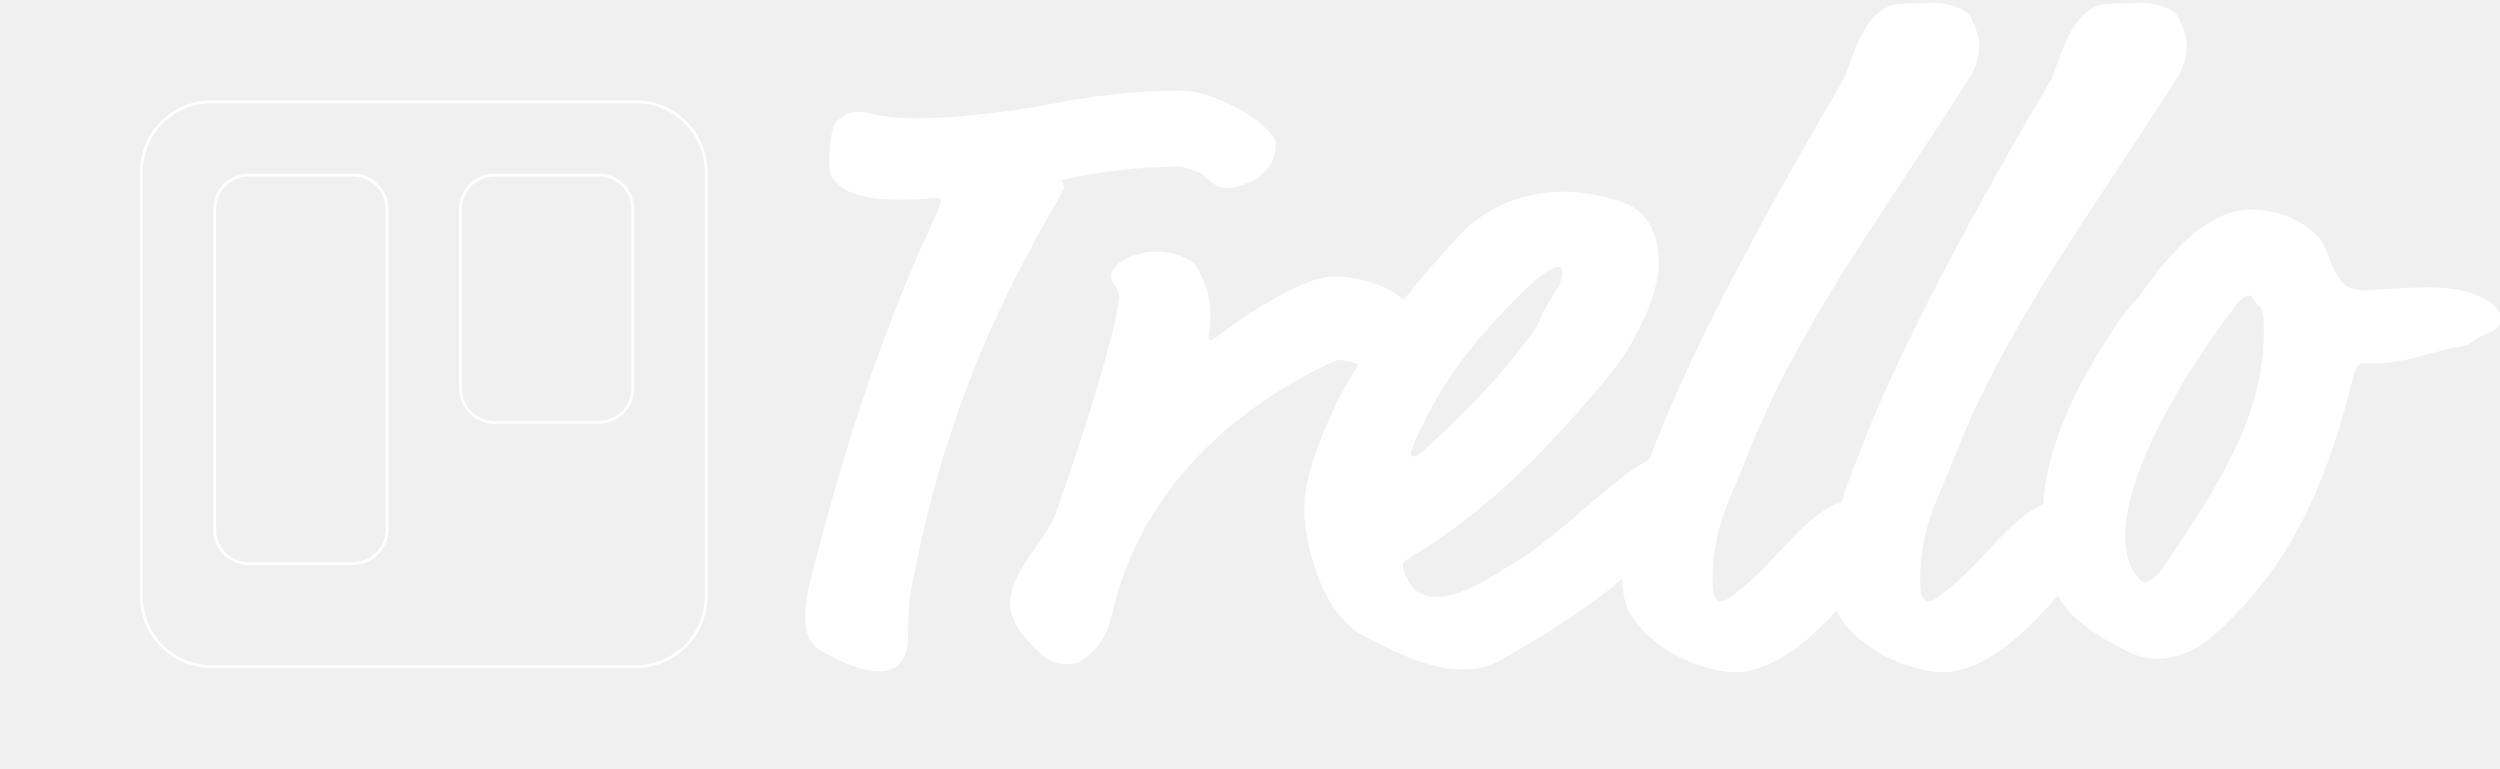
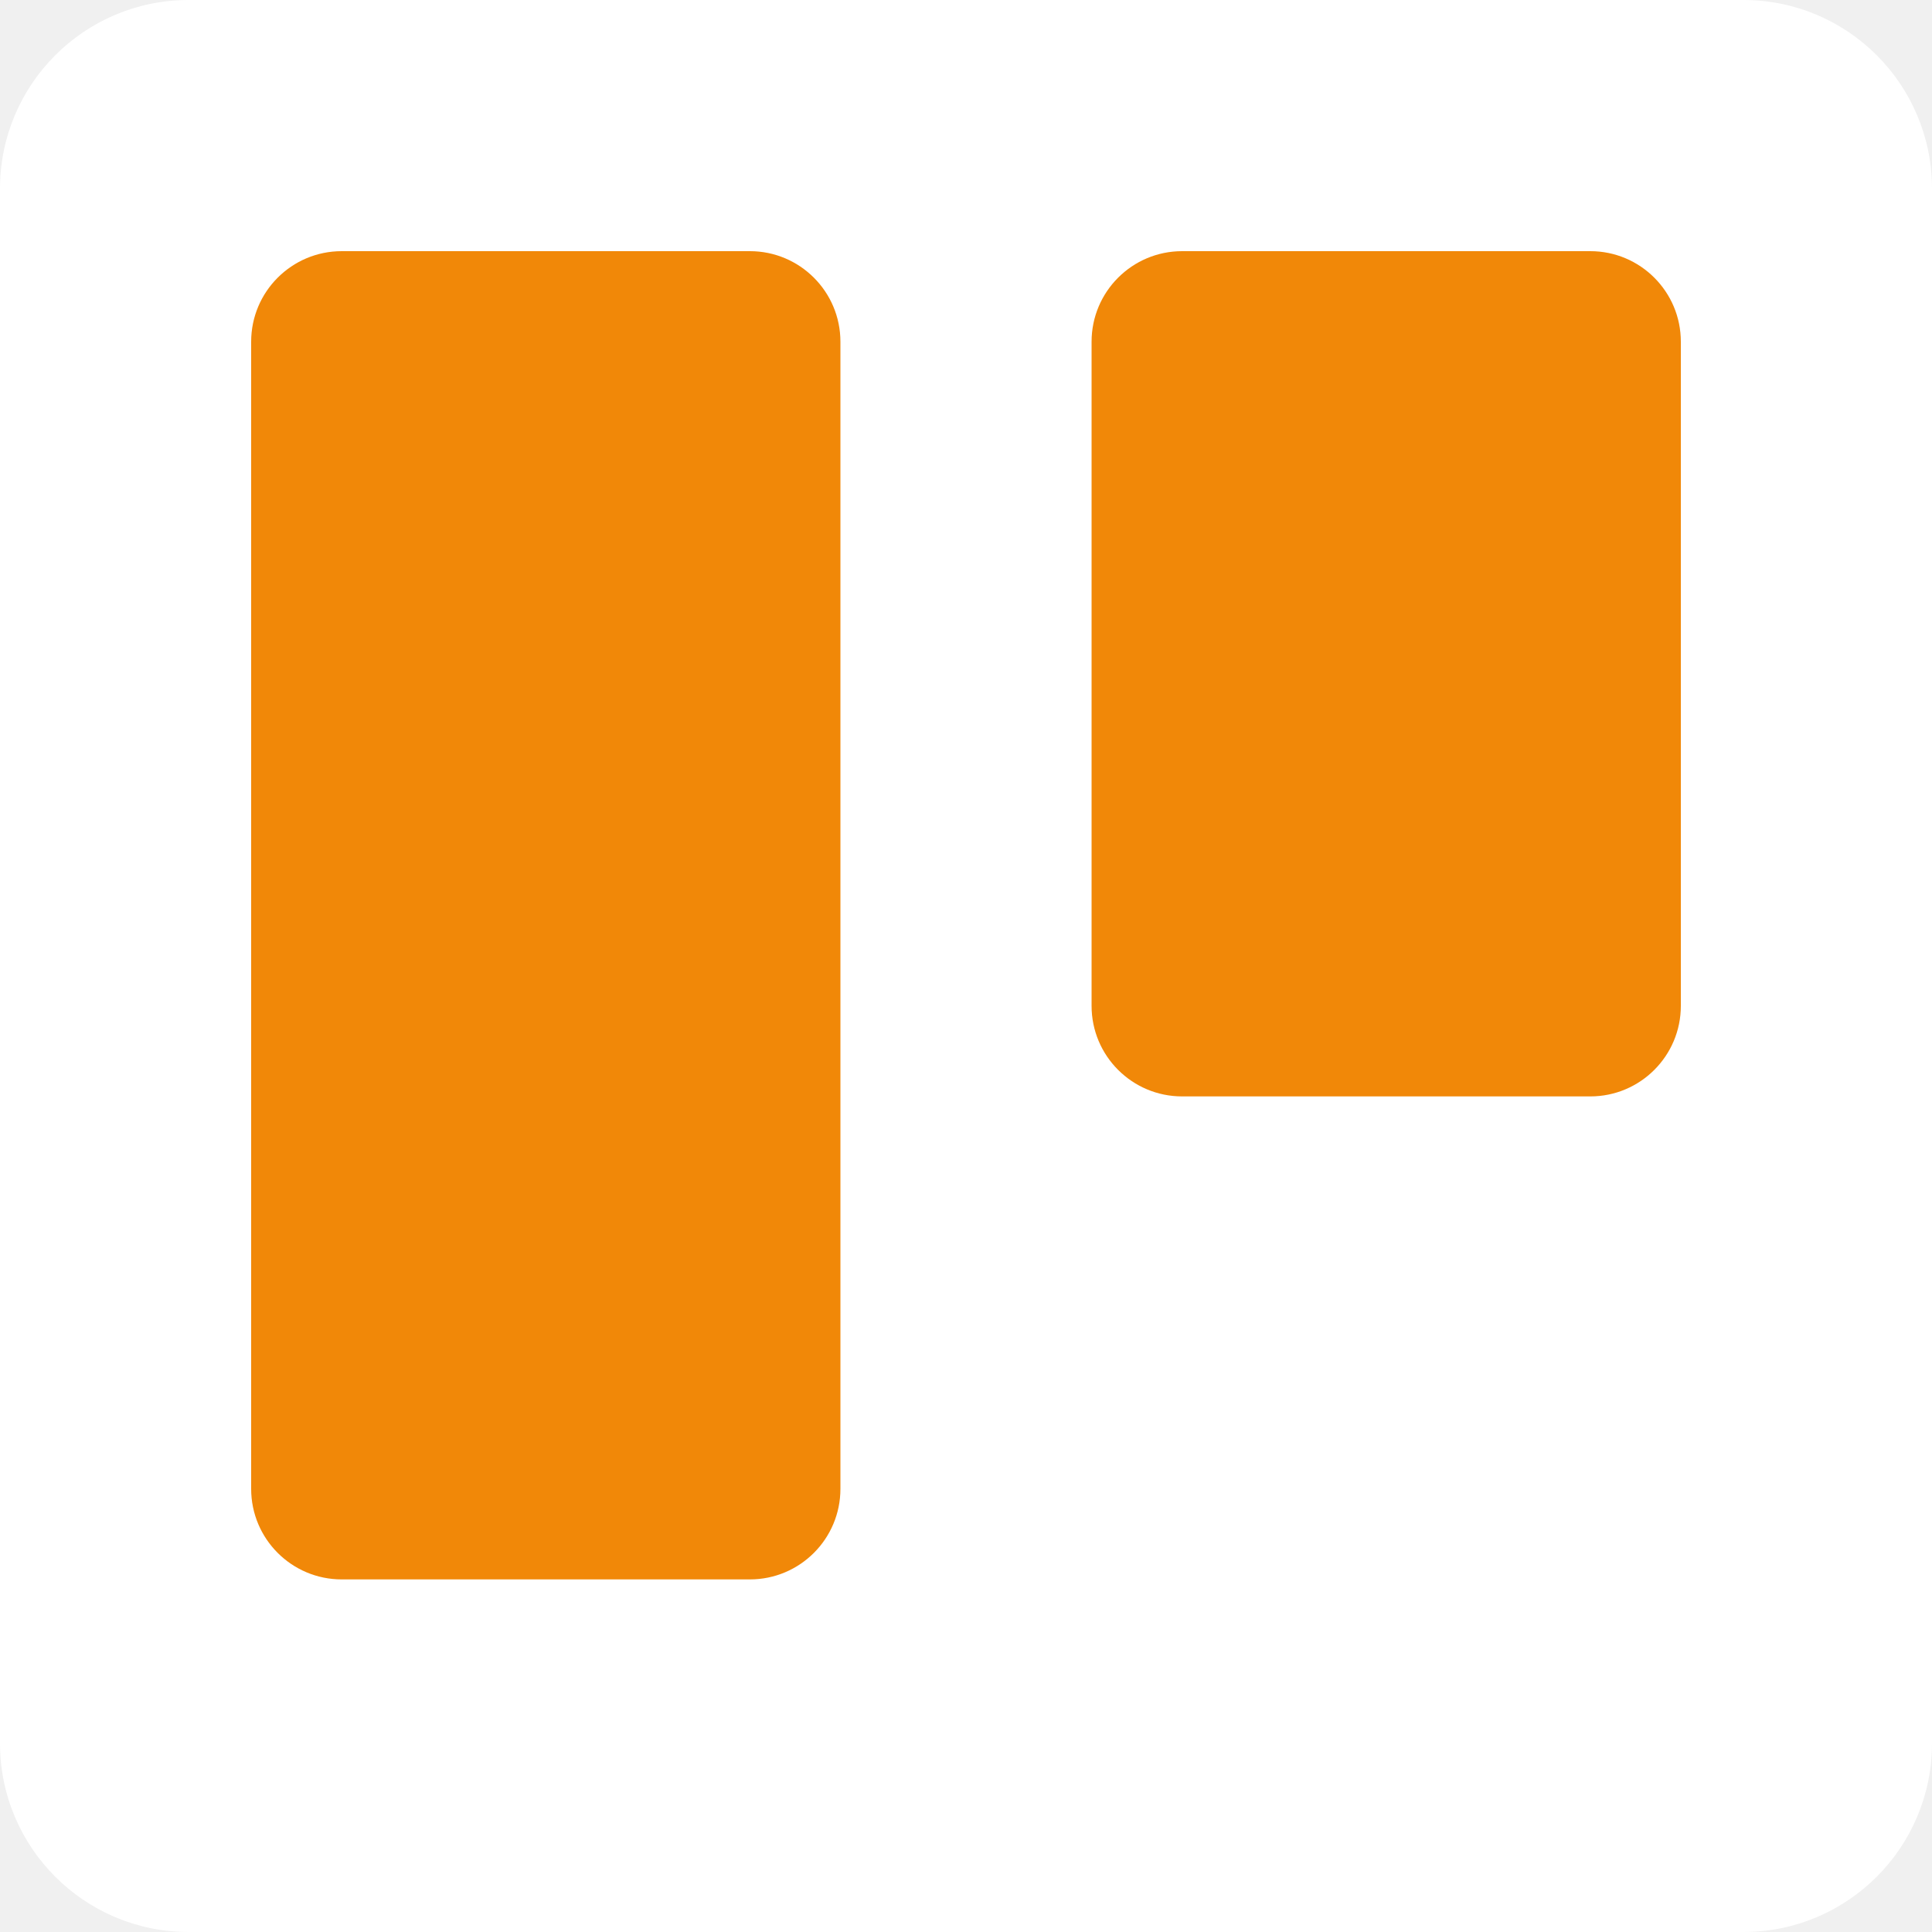
- <svg xmlns="http://www.w3.org/2000/svg" width="885px" height="272px" viewBox="0 0 885 272" version="1.1">
-   <g id="Page-1" stroke="none" stroke-width="1" fill="none" fill-rule="evenodd">
-     <g id="Logos" transform="translate(-509, -485)">
-       <g id="Group" transform="translate(-9, 1)">
-         <g id="Trello-Logo" transform="translate(468, 0)">
-           <g id="Trello-Logo---Blue---Flat" transform="translate(0, 420)">
-             <g id="Logo" transform="translate(50, 64)">
-               <g transform="translate(50, 1)">
-                 <path d="M673.294,177.59 C660.523,182.793 650.445,200.771 635.118,210.989 C634.168,211.622 633.218,211.939 632.584,211.939 C631.317,211.939 629.733,210.672 629.733,204.97 C629.733,185.328 636.069,175.824 641.454,161.885 C660.146,113.414 692.142,71.914 720.654,26.611 C722.872,23.126 724.139,19.325 724.139,15.206 C724.139,11.722 722.872,8.87 721.288,5.386 C720.021,2.534 714.318,0 707.982,0 C704.498,0 701.33,0.317 697.211,0.317 C682.322,0.317 679.154,22.176 675.669,27.878 C651.909,68.112 624.664,117.85 610.725,153.014 C607.668,160.897 604.366,168.781 601.857,176.871 C588.082,180.86 577.762,200.228 561.621,210.989 C560.67,211.622 559.72,211.939 559.086,211.939 C557.819,211.939 556.235,210.672 556.235,204.97 C556.235,185.328 562.571,175.824 567.957,161.885 C586.648,113.414 618.645,71.914 647.157,26.611 C649.374,23.126 650.642,19.325 650.642,15.206 C650.642,11.722 649.374,8.87 647.79,5.386 C646.523,2.534 640.821,0 634.485,0 C631,0 627.832,0.317 623.714,0.317 C608.824,0.317 605.656,22.176 602.171,27.878 C578.411,68.112 551.166,117.85 537.227,153.014 C536.119,155.872 534.979,158.73 533.855,161.598 C533.509,161.783 533.154,161.984 532.792,162.202 C516.635,171.706 503.013,188.496 483.371,199.901 C479.57,202.118 467.848,210.355 458.344,210.355 C456.126,210.355 454.226,209.722 452.325,208.771 C449.474,207.504 446.622,201.485 446.622,199.584 C446.622,198 446.939,197.683 450.107,195.782 C477.986,178.992 500.795,154.915 520.437,130.838 C527.723,121.968 537.227,104.544 537.227,91.872 C537.227,83.635 534.376,74.131 524.555,70.646 C517.586,68.112 509.666,66.845 503.33,66.845 C486.539,66.845 474.184,74.448 467.214,81.734 C460.119,89.309 453.256,97.087 446.879,105.139 C440.217,99.387 430.82,96.941 421.912,96.941 C411.458,96.941 391.816,109.93 381.678,117.533 C380.094,118.8 379.144,119.434 378.51,119.434 C378.194,119.434 377.877,119.117 377.877,118.483 C377.877,118.166 378.51,115.315 378.51,110.246 C378.51,105.811 377.56,100.109 373.442,93.139 C372.491,91.555 366.789,88.07 359.819,88.07 C351.266,88.07 343.346,92.189 343.346,96.624 C343.346,99.792 346.197,101.059 346.197,103.91 C346.197,105.494 344.93,112.781 343.029,119.75 C337.643,140.026 330.99,159.984 324.021,179.942 C320.219,191.03 307.547,200.851 307.547,212.89 C307.547,216.691 310.082,221.76 313.566,225.562 C319.269,231.898 322.754,234.115 327.822,234.115 C330.04,234.115 332.574,233.482 334.792,231.581 C339.544,227.462 342.078,223.344 343.346,217.642 C351.582,180.259 375.342,154.915 401.637,138.125 C410.507,132.422 422.546,126.403 424.13,126.403 C425.754,126.403 428.294,127.153 430.854,127.883 C423.504,139.872 417.548,152.515 413.675,166.003 C412.408,170.438 411.774,174.557 411.774,178.992 C411.774,186.278 413.358,193.882 415.893,201.168 C419.378,211.306 425.08,220.176 433,224.294 C447.573,231.898 458.027,236.016 467.531,236.016 C472.917,236.016 477.035,235.066 481.47,232.531 C502.293,220.75 515.059,211.812 524.277,203.874 C524.53,211.923 526.117,216.382 531.842,222.394 C537.544,228.413 546.414,233.798 558.136,236.333 C560.037,236.65 561.938,236.966 563.838,236.966 C577.249,236.966 590.156,226.066 600.108,215.26 C601.26,217.618 602.935,219.869 605.339,222.394 C611.042,228.413 619.912,233.798 631.634,236.333 C633.534,236.65 635.435,236.966 637.336,236.966 C653.046,236.966 668.063,222.009 678.45,209.767 C681.912,216.928 691.587,224.007 703.23,229.68 C706.398,231.264 710.2,232.214 713.685,232.214 C727.307,232.214 737.128,221.126 744.731,212.89 C764.373,191.347 775.144,164.736 783.381,131.155 C784.014,128.621 784.965,127.67 786.232,127.67 C789.4,127.67 793.518,127.67 797.954,127.037 C806.507,125.77 813.16,122.918 821.08,121.651 C825.832,120.701 825.198,119.117 829.634,117.533 C832.802,116.266 835.336,114.998 835.336,111.83 C835.336,106.445 825.515,100.742 810.626,100.742 C798.904,100.742 791.934,101.693 787.182,101.693 C779.896,101.693 777.995,99.475 773.243,87.12 C773.243,87.12 777.995,99.475 773.243,87.12 C772.293,84.586 771.342,83.318 768.491,80.784 C761.838,75.082 753.602,73.181 746.949,73.181 C731.109,73.181 717.486,89.338 707.982,102.96 C705.765,106.128 702.597,108.662 700.379,112.147 C687.329,131.722 674.835,153.796 673.294,177.59 Z M268.264,69.696 C276.184,69.696 280.619,69.062 281.57,69.062 C282.52,69.062 283.154,69.379 283.154,70.33 C283.154,70.963 282.837,71.914 280.619,76.666 C261.294,118.166 247.989,160.301 236.267,206.87 C235.95,208.138 235,212.89 235,217.642 C235,222.077 236.267,226.829 240.702,229.363 C249.256,234.432 256.226,236.65 260.978,236.65 C267.947,236.65 271.432,232.214 271.432,224.928 C271.432,218.592 271.749,211.939 272.699,206.87 C281.57,160.301 294.875,123.869 315.467,85.853 C325.288,67.795 326.555,66.845 326.555,65.261 C326.555,64.627 326.238,63.677 325.605,62.726 C338.277,59.875 353.483,57.974 367.422,57.974 C369.006,57.974 375.342,60.192 376.293,61.142 C378.51,63.36 380.728,65.578 384.53,65.578 C387.698,65.578 393.083,63.36 394.984,62.093 C399.419,58.925 401.637,55.44 401.637,49.738 C401.637,44.352 381.678,31.046 367.739,31.046 C350.632,31.046 335.109,33.264 320.536,36.115 C314.2,37.382 291.39,40.867 274.917,40.867 C259.077,40.867 260.027,38.65 253.374,38.65 C249.573,38.65 247.672,40.55 246.088,42.134 C244.504,43.718 243.554,50.054 243.554,55.757 C243.554,58.608 243.554,60.826 245.138,62.726 C249.89,68.429 259.077,69.696 268.264,69.696 C268.264,69.696 259.077,69.696 268.264,69.696 Z M503.013,95.357 C503.013,98.208 502.062,100.109 498.261,106.128 C494.459,112.147 496.043,112.147 491.291,118.483 C482.104,130.838 470.699,143.194 455.81,156.816 C451.691,160.618 451.058,160.618 450.424,160.618 C450.107,160.618 449.474,160.301 449.474,159.667 C449.474,158.717 449.79,157.45 452.958,150.797 C462.779,130.205 474.818,116.582 488.123,103.277 C495.41,95.99 499.845,93.456 501.429,93.456 C502.379,93.456 503.013,93.773 503.013,95.357 C503.013,95.357 503.013,93.773 503.013,95.357 Z M746.632,103.594 C746.949,103.594 747.266,103.91 747.582,104.544 C747.899,105.494 748.533,106.445 750.117,107.712 C751.384,108.662 751.384,113.098 751.384,116.582 C751.384,147.312 733.96,172.656 716.853,198.317 C713.051,204.019 710.834,204.97 708.933,204.97 C707.349,204.97 704.814,200.851 703.864,198.317 C702.597,194.832 702.28,190.714 702.28,189.13 C702.28,164.419 725.723,127.67 741.246,107.395 C743.781,103.91 745.682,103.594 746.632,103.594 C746.632,103.594 745.682,103.594 746.632,103.594 Z" id="Type" fill="#FFFFFF" />
-                 <g id="Mark" transform="translate(0, 35)">
-                   <rect id="Board" fill="none" stroke="#FFFFFF" x="0" y="0" width="200" height="200" rx="25" />
-                   <rect id="Right-List" fill="none" stroke="#FFFFFF" x="113" y="26" width="61" height="87.5" rx="12" />
-                   <rect id="Left-List" fill="none" stroke="#FFFFFF" x="26" y="26" width="61" height="137.5" rx="12" />
-                 </g>
-               </g>
-             </g>
-           </g>
-         </g>
-       </g>
-     </g>
-   </g>
+ <svg xmlns="http://www.w3.org/2000/svg" version="1.1" width="25" height="25" viewBox="0 0 256 256" preserveAspectRatio="xMidYMid">
+   <rect fill="#FFF" width="256" height="256" rx="25" />
+   <rect fill="rgb(241, 136, 8)" x="144.64" y="33.28" width="78.08" height="112" rx="12" />
+   <rect fill="rgb(241, 136, 8)" x="33.28" y="33.28" width="78.08" height="176" rx="12" />
</svg>
